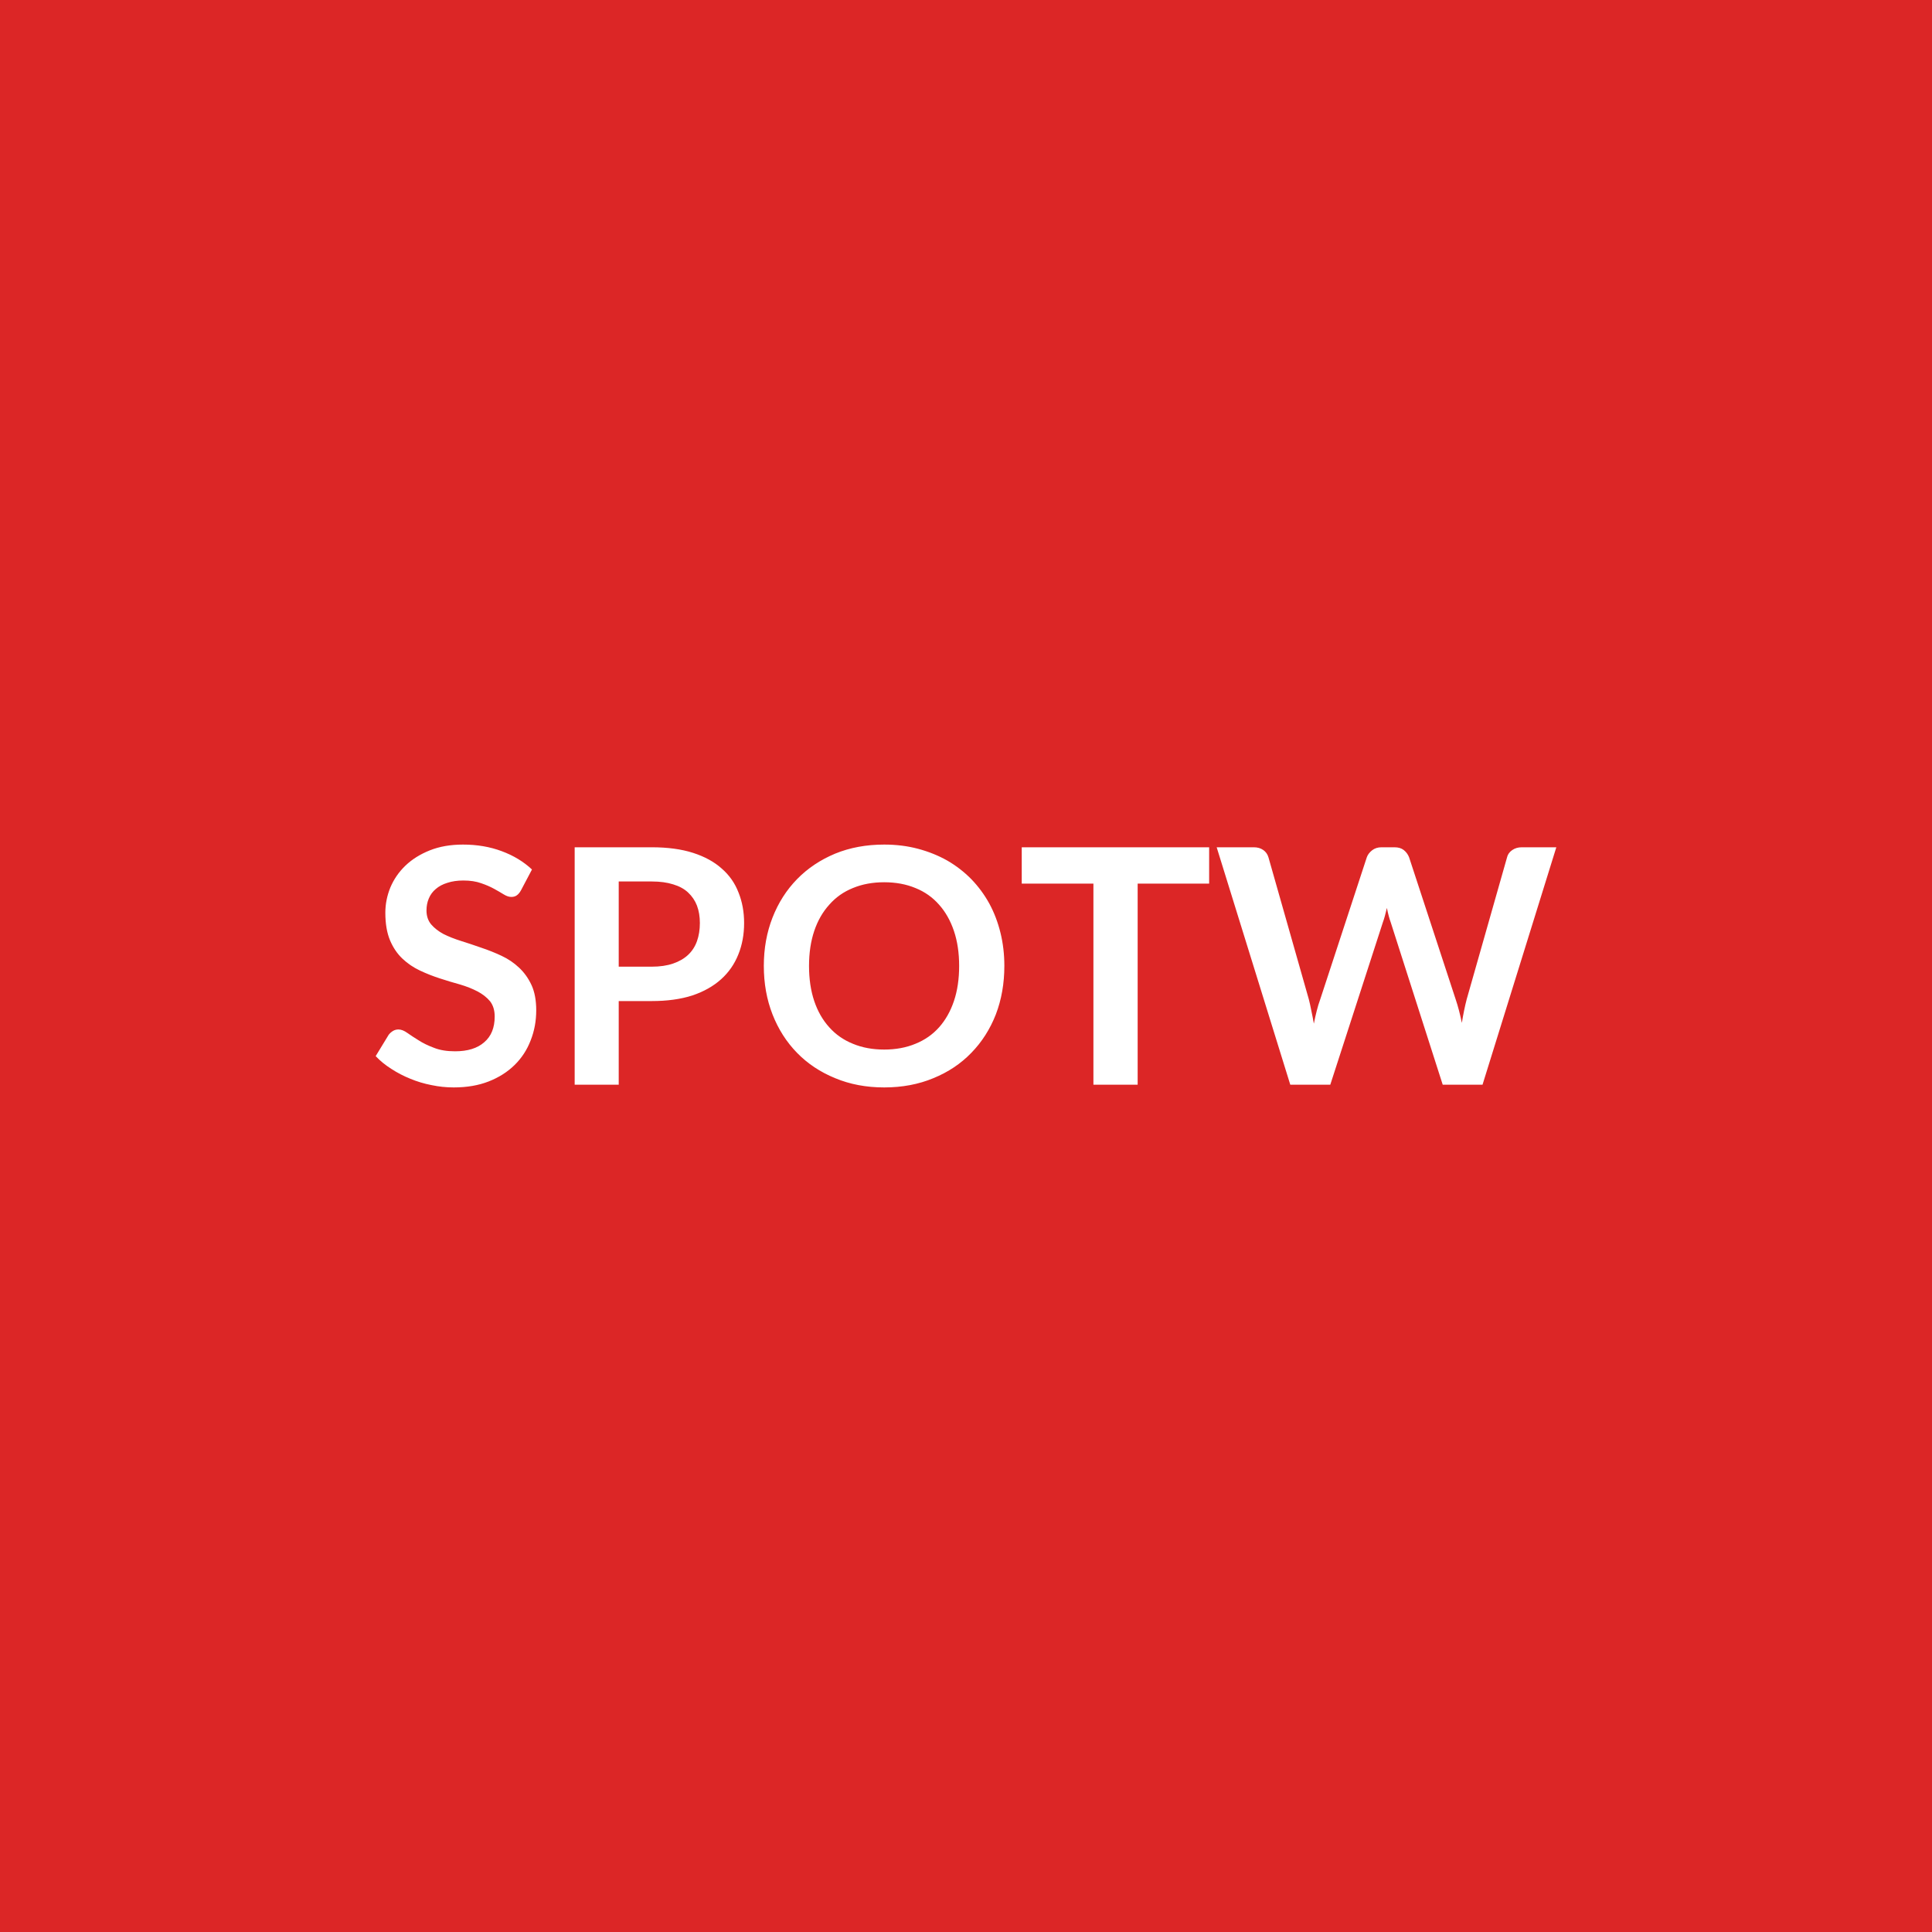
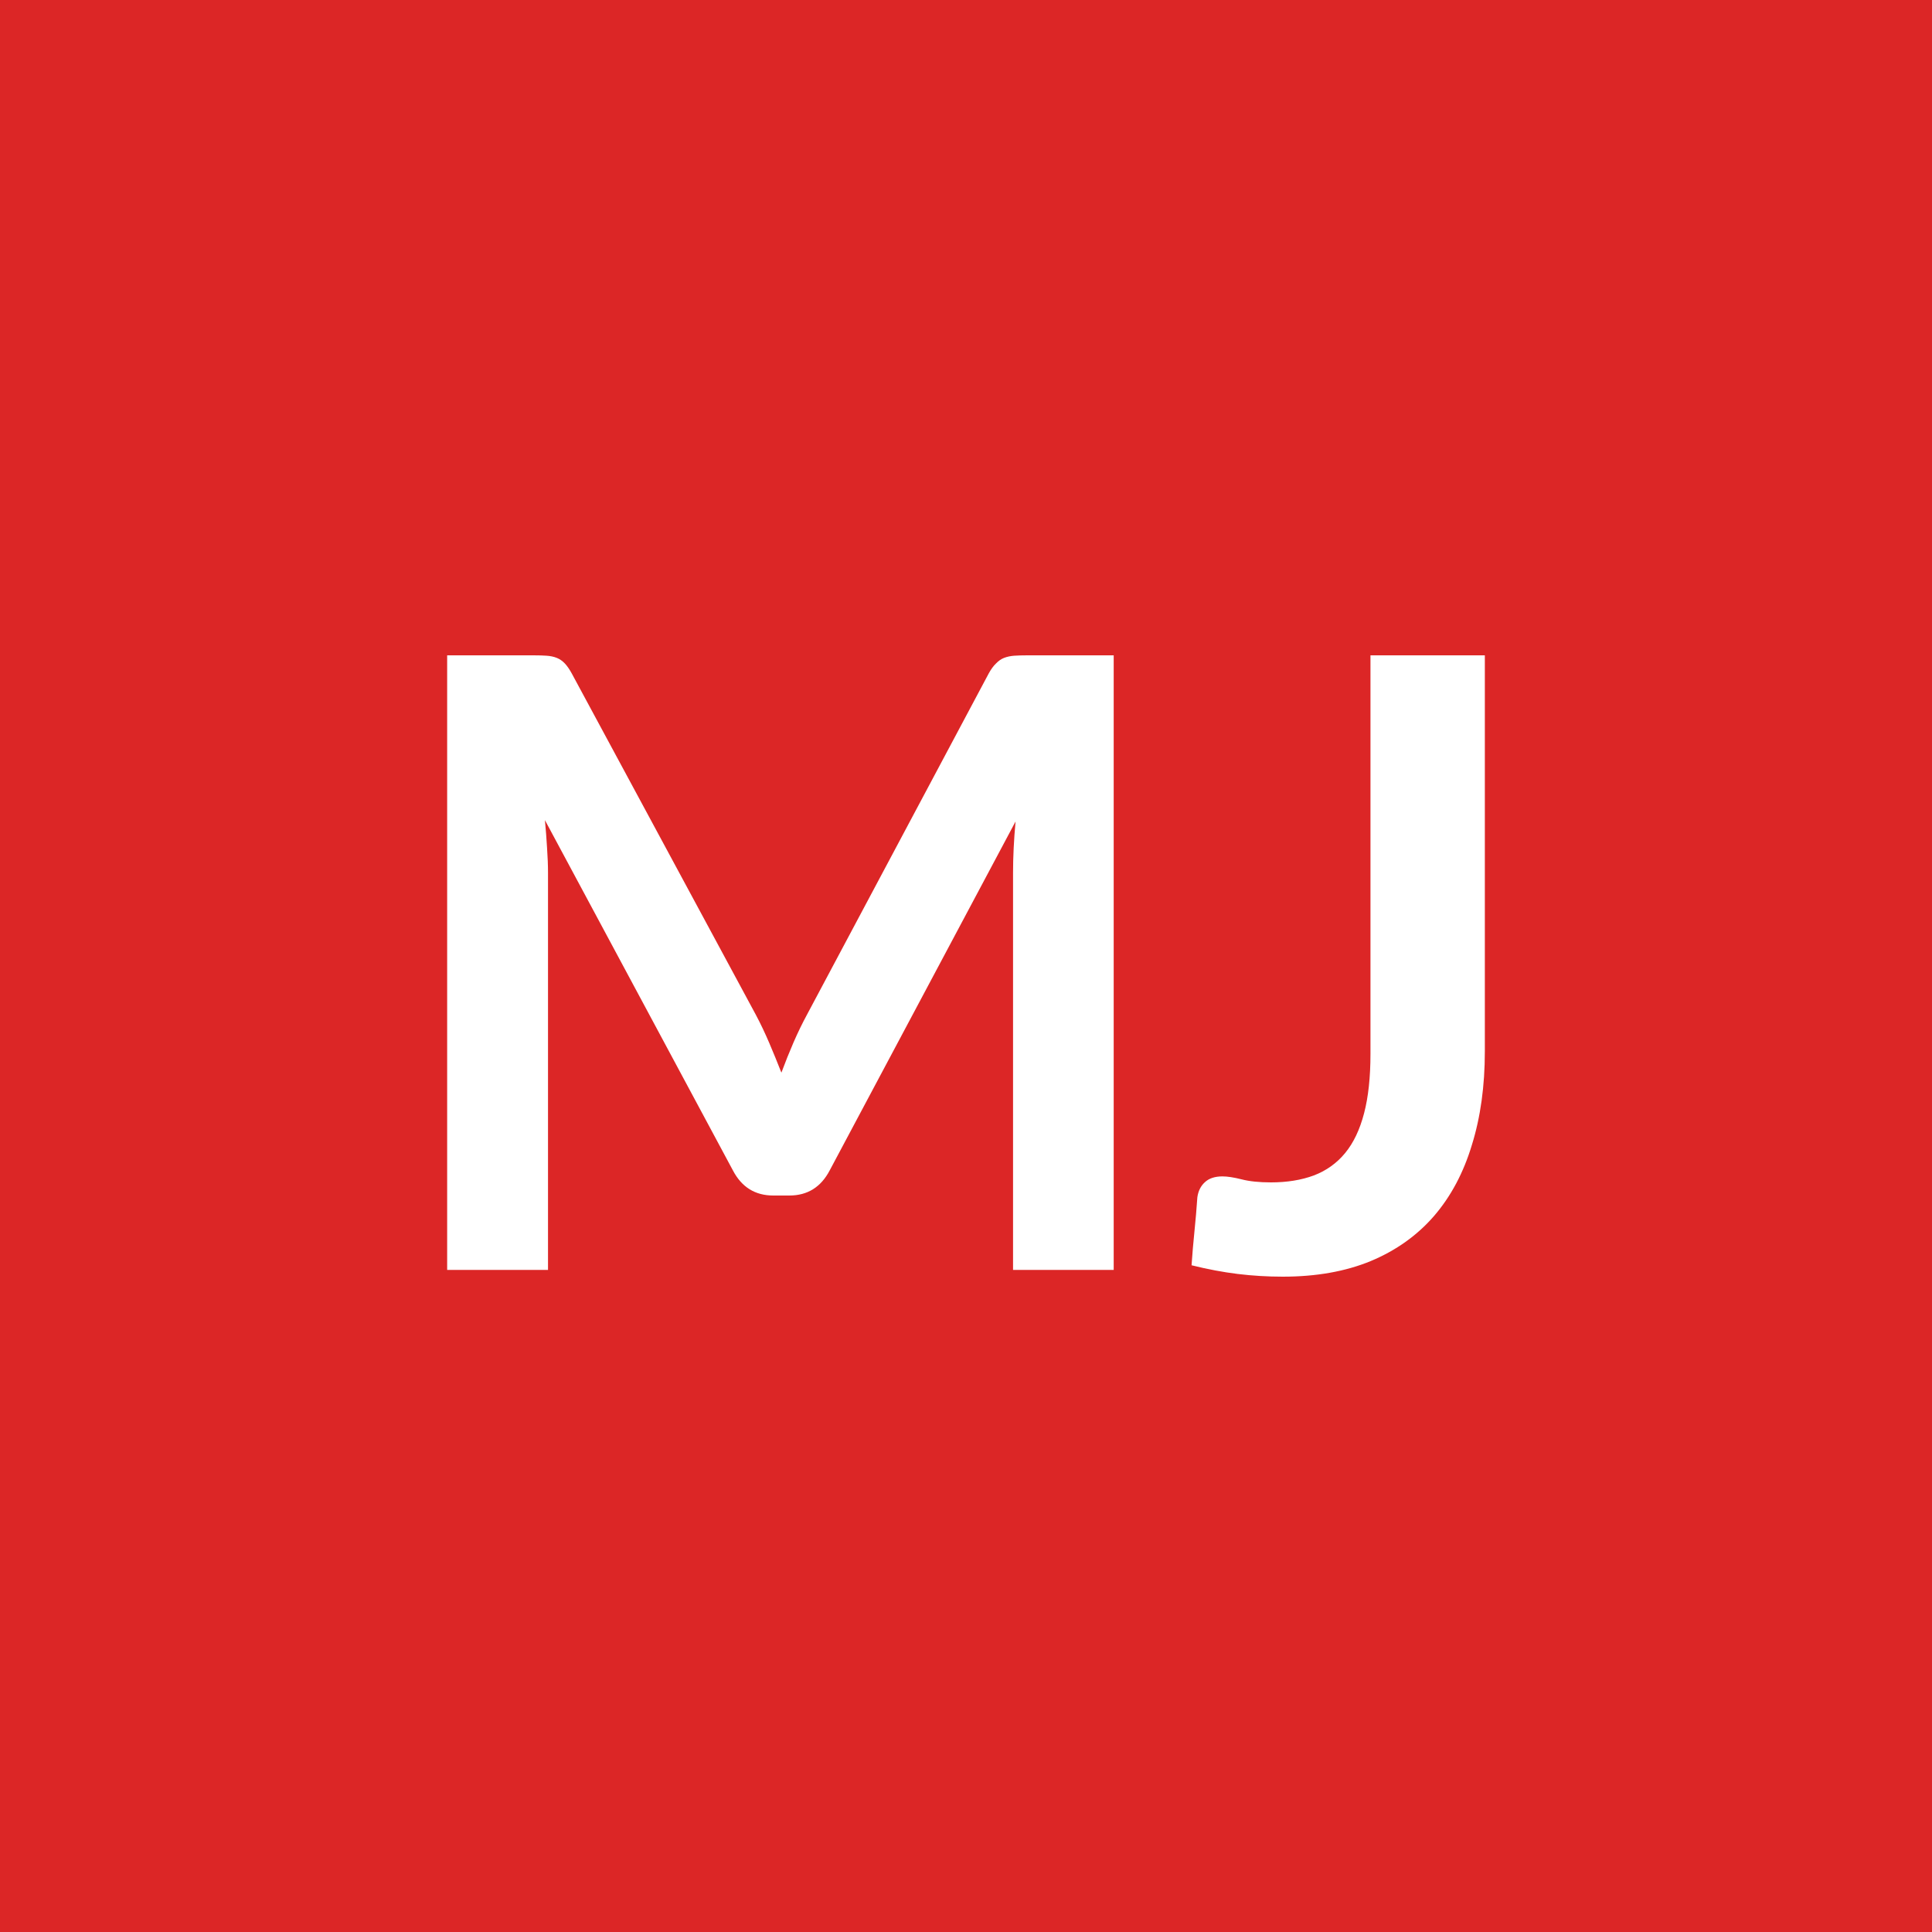
<svg xmlns="http://www.w3.org/2000/svg" width="100" height="100" viewBox="0 0 100 100">
  <rect width="100%" height="100%" fill="#dc2626" />
-   <path fill="#ffffff" d="m27.535 45.005-.57 1.08q-.1.18-.22.26-.11.08-.28.08-.18 0-.39-.13t-.5-.29-.67-.29q-.39-.14-.92-.14-.47 0-.83.12-.36.11-.6.32-.24.2-.36.49-.12.28-.12.62 0 .43.24.72.25.29.64.5.4.2.91.36t1.05.35q.54.18 1.05.42t.9.61q.4.37.65.91.24.53.24 1.3 0 .83-.29 1.56-.28.73-.83 1.27t-1.34.85-1.81.31q-.58 0-1.15-.12-.57-.11-1.1-.33-.52-.21-.98-.51-.46-.29-.81-.66l.67-1.1q.08-.11.22-.2.13-.08.29-.08.21 0 .46.18.24.17.58.38.34.22.8.39.45.18 1.09.18.98 0 1.51-.47.54-.46.54-1.33 0-.48-.24-.79-.25-.3-.65-.51t-.91-.36q-.51-.14-1.03-.31-.53-.17-1.04-.41t-.91-.62-.64-.95q-.24-.58-.24-1.42 0-.67.26-1.31.27-.64.78-1.13t1.26-.79 1.72-.3q1.09 0 2 .34.92.34 1.57.95m4.49 5.03h1.71q.63 0 1.1-.16t.78-.45.46-.71.15-.94q0-.5-.15-.9-.15-.39-.46-.68-.3-.28-.77-.42-.47-.15-1.11-.15h-1.71zm-2.28-6.18h3.99q1.24 0 2.14.29t1.48.81q.59.51.87 1.24.29.72.29 1.58 0 .89-.3 1.63-.3.75-.89 1.28-.6.54-1.49.84-.9.29-2.1.29h-1.71v4.33h-2.28zm22.24 6.14q0 1.36-.44 2.51-.45 1.15-1.27 1.99-.81.84-1.96 1.31-1.15.48-2.55.48-1.39 0-2.54-.48-1.15-.47-1.97-1.31t-1.27-1.99-.45-2.51q0-1.35.45-2.5t1.27-1.99 1.97-1.32q1.15-.47 2.54-.47.94 0 1.76.22t1.51.61q.69.4 1.24.96.55.57.93 1.26.38.7.58 1.52.2.81.2 1.71m-2.34 0q0-1.01-.27-1.81t-.77-1.36q-.5-.57-1.22-.86-.72-.3-1.62-.3t-1.62.3q-.72.29-1.22.86-.51.56-.78 1.36t-.27 1.81q0 1.02.27 1.82t.78 1.36q.5.56 1.22.85.72.3 1.62.3t1.62-.3q.72-.29 1.22-.85t.77-1.36.27-1.82m12.94-6.14v1.88h-3.7v10.41h-2.29v-10.41h-3.71v-1.88zm16.18 0h1.79l-3.82 12.29h-2.06l-2.69-8.4q-.11-.3-.2-.75-.05.22-.1.4-.05.19-.11.35l-2.72 8.4h-2.07l-3.81-12.29h1.92q.29 0 .49.14t.27.38l2.09 7.35q.07.27.13.59.07.32.13.67.07-.36.15-.67.08-.32.18-.59l2.41-7.35q.07-.2.27-.36t.49-.16h.67q.3 0 .48.14.19.15.28.38l2.41 7.35q.18.53.32 1.22.11-.68.25-1.22l2.09-7.35q.05-.22.26-.37t.5-.15" />
+   <path fill="#ffffff" d="M53.175 33.92h4.47v31.81h-5.21V45.18q0-1.23.13-2.66l-9.62 18.06q-.68 1.3-2.09 1.3h-.83q-1.41 0-2.09-1.3l-9.73-18.13q.07.73.11 1.43.05.71.05 1.3v20.55h-5.22V33.92h4.47q.4 0 .68.02.29.02.52.11t.42.29q.18.19.36.52l9.53 17.67q.37.7.69 1.45t.63 1.54q.3-.81.63-1.57t.71-1.46l9.39-17.63q.18-.33.38-.52.19-.2.42-.29.24-.09.52-.11.29-.02.68-.02m23.68 0v20.5q0 2.69-.67 4.84-.65 2.16-1.96 3.68-1.31 1.51-3.27 2.33-1.96.81-4.56.81-1.18 0-2.33-.14-1.14-.14-2.39-.45.06-.88.15-1.76t.15-1.76q.07-.49.39-.78.32-.3.91-.3.38 0 .98.15.61.16 1.53.16 1.25 0 2.22-.36.97-.37 1.62-1.16t.98-2.06q.33-1.26.33-3.07V33.92z" />
</svg>
